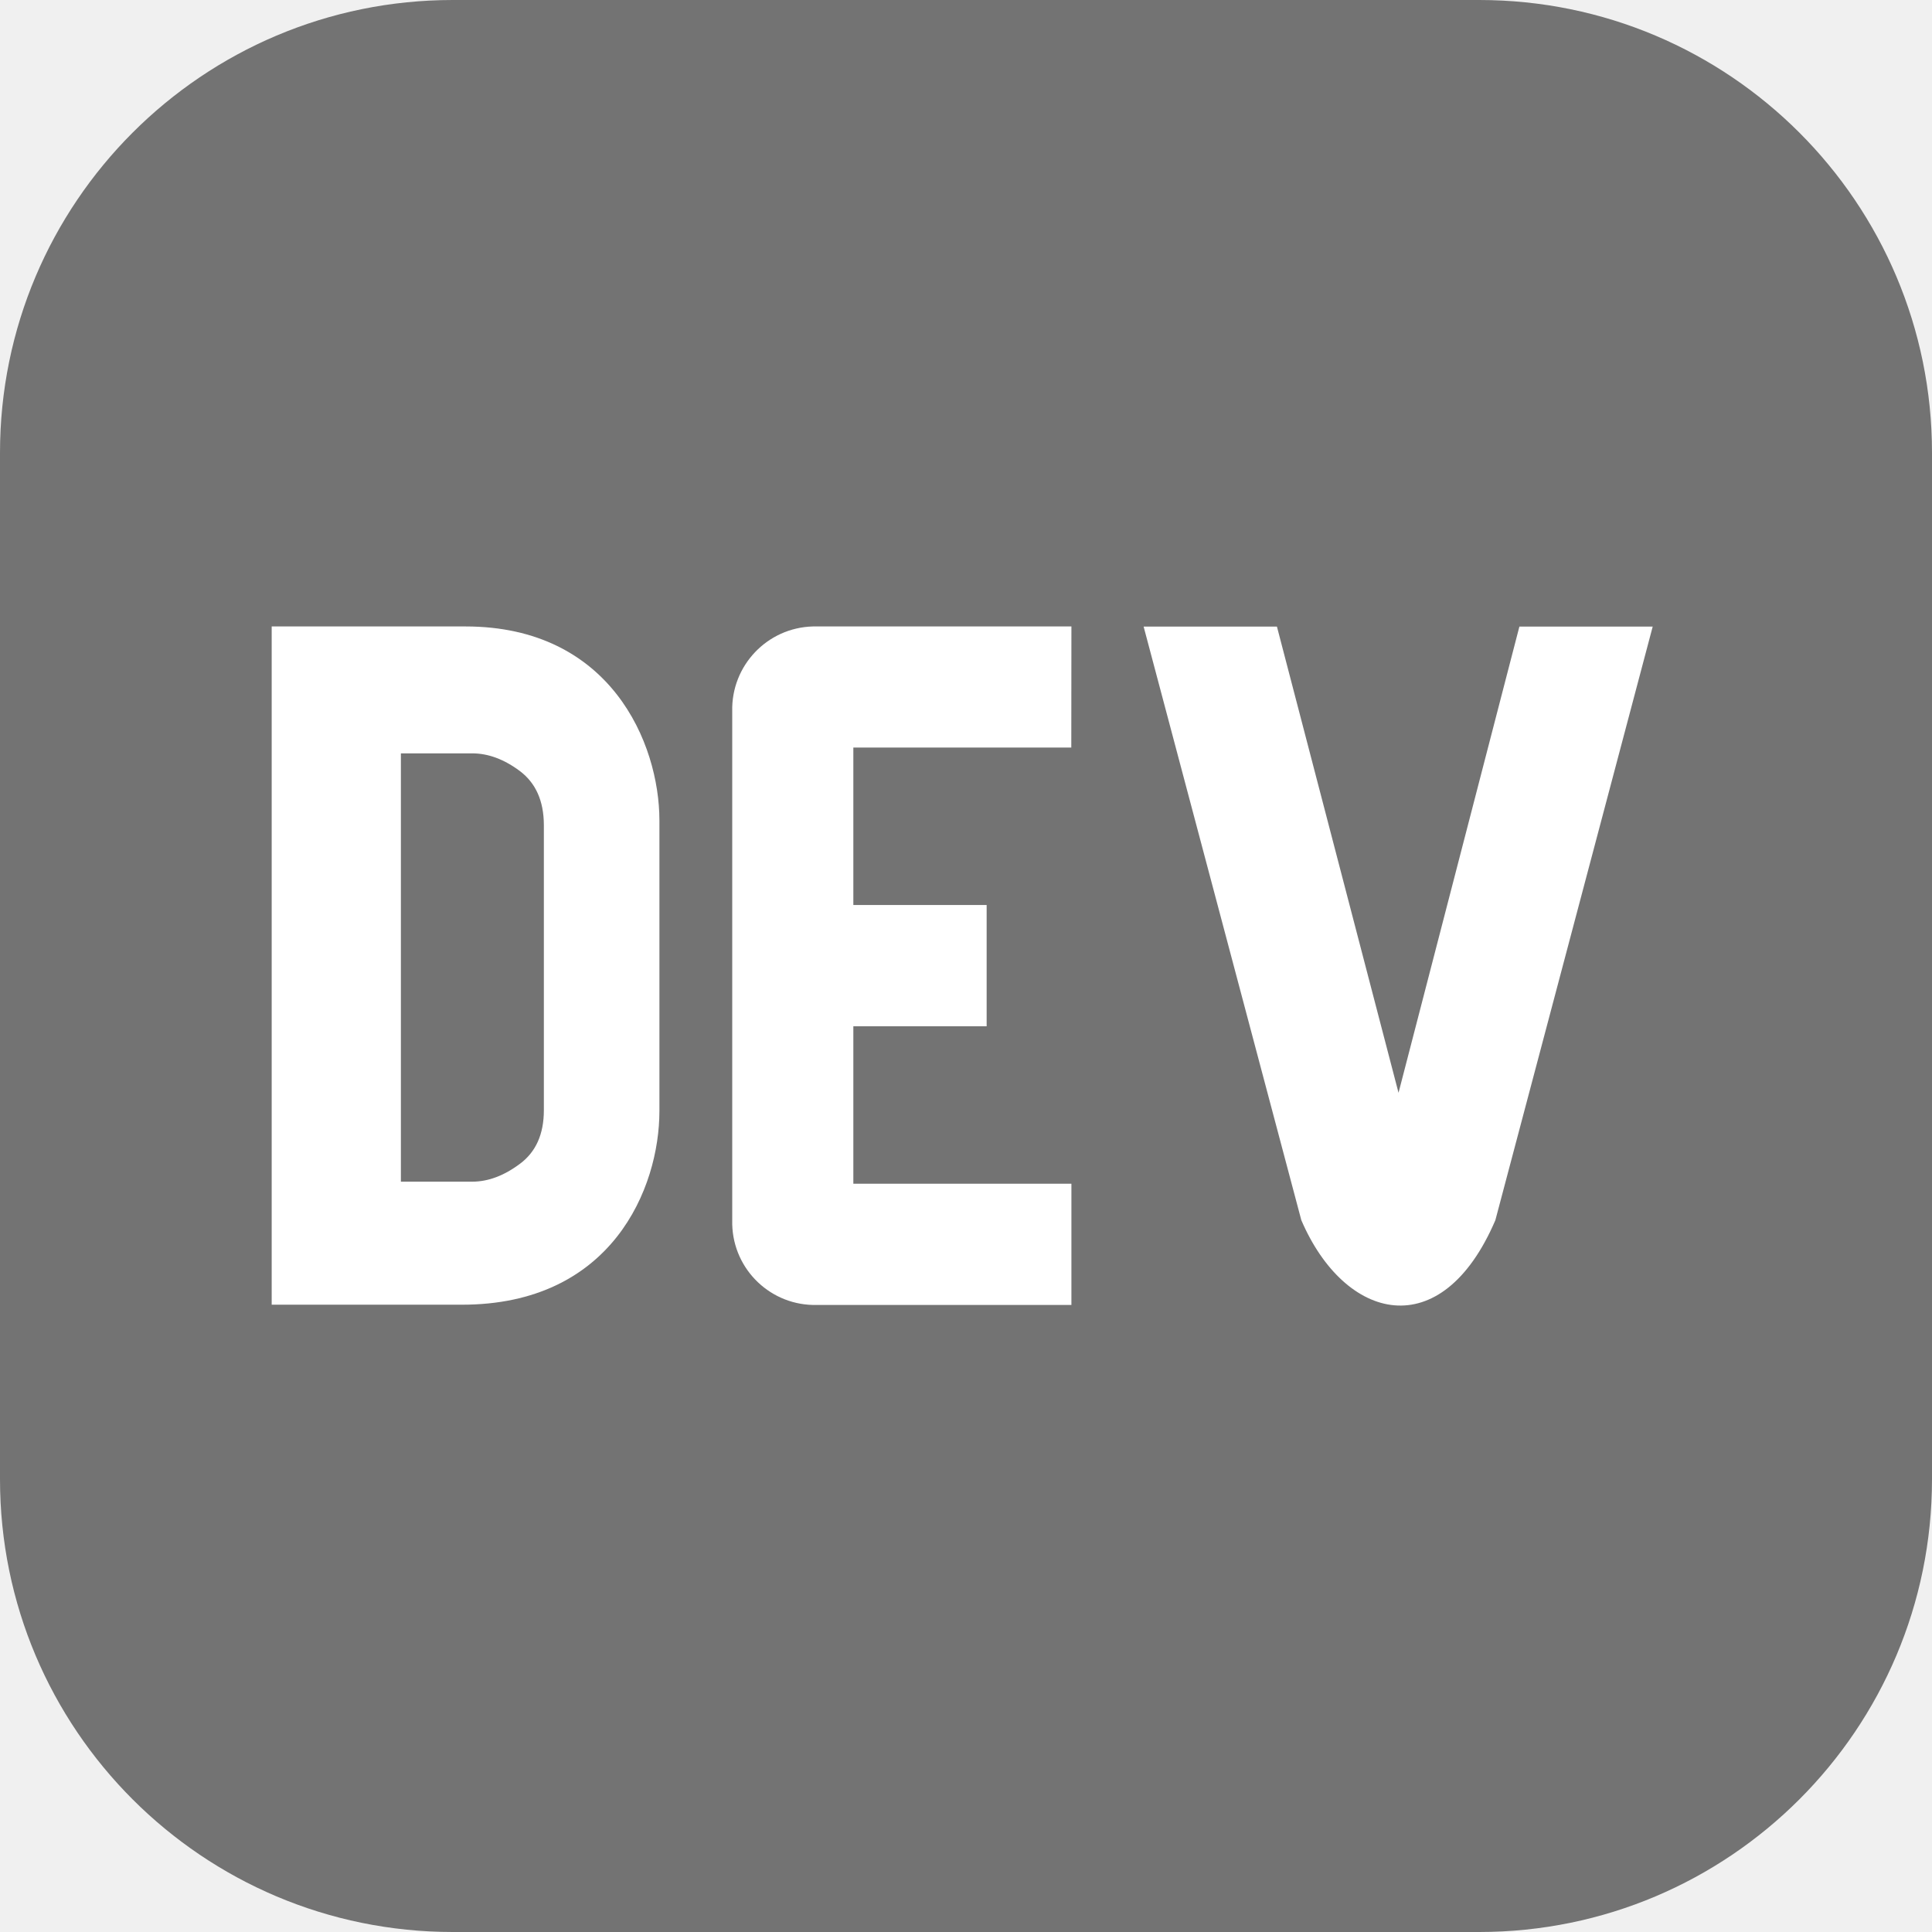
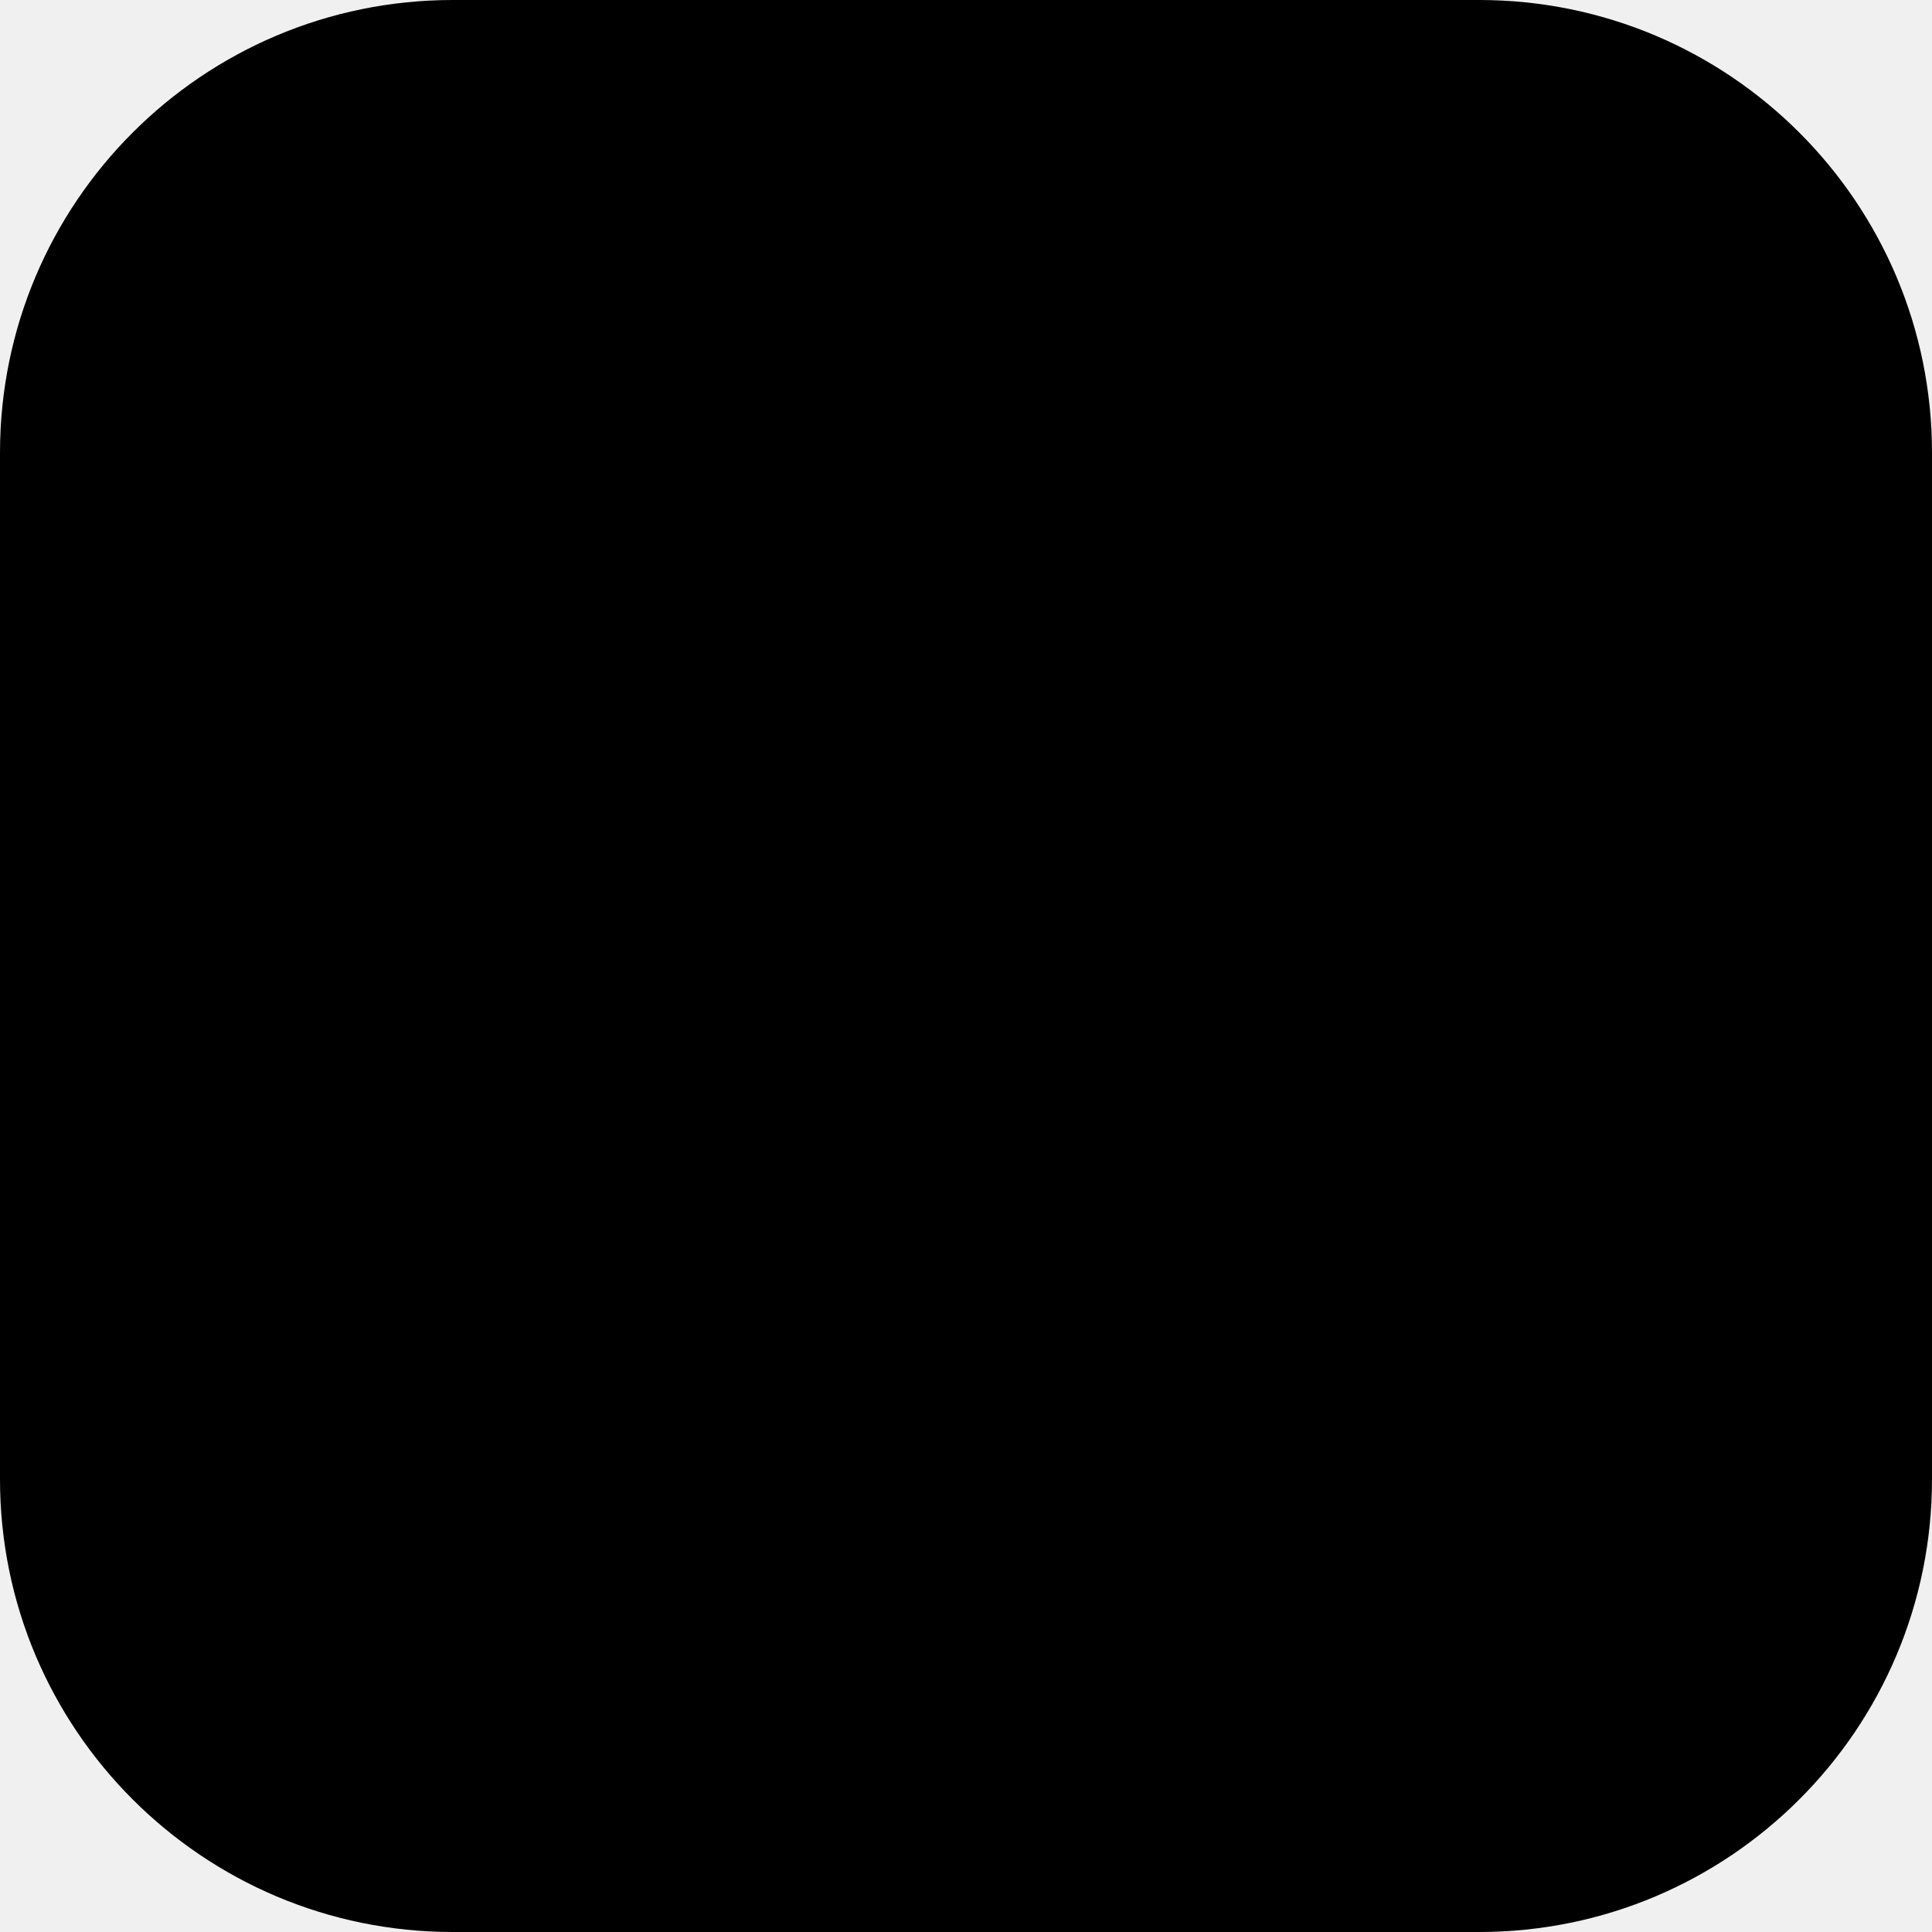
<svg xmlns="http://www.w3.org/2000/svg" width="16" height="16" viewBox="0 0 16 16" fill="none">
  <g id="skill-icons:devto-dark" clip-path="url(#clip0_86_26215)">
    <g id="Group">
-       <path id="Vector" d="M12.25 0H3.75C1.679 0 0 1.679 0 3.75V12.25C0 14.321 1.679 16 3.75 16H12.25C14.321 16 16 14.321 16 12.25V3.75C16 1.679 14.321 0 12.25 0Z" fill="#737373" />
-       <path id="Vector_2" fill-rule="evenodd" clip-rule="evenodd" d="M5.461 9.201C5.461 9.84 5.067 10.807 3.822 10.805H2.25V5.188H3.855C5.056 5.188 5.46 6.154 5.461 6.793L5.461 9.201ZM3.911 6.239C4.043 6.239 4.175 6.288 4.306 6.386C4.437 6.485 4.503 6.633 4.504 6.83V9.195C4.504 9.392 4.438 9.54 4.306 9.638C4.175 9.736 4.043 9.786 3.912 9.786H3.32V6.239H3.911Z" fill="white" />
-       <path id="Vector_3" d="M8.872 6.191H7.067V7.495H8.171V8.499H7.067V9.803H8.873V10.807H6.766C6.388 10.817 6.073 10.518 6.064 10.139V5.891C6.055 5.512 6.354 5.198 6.732 5.188H8.873L8.872 6.191ZM12.384 10.105C11.937 11.149 11.136 10.941 10.777 10.105L9.471 5.189H10.575L11.582 9.05L12.583 5.189H13.687L12.384 10.105Z" fill="white" />
+       <path id="Vector" d="M12.25 0H3.75C1.679 0 0 1.679 0 3.75V12.25C0 14.321 1.679 16 3.75 16H12.25C14.321 16 16 14.321 16 12.25V3.75C16 1.679 14.321 0 12.25 0Z" fill="currentColor" />
+       <path id="Vector_2" fill-rule="evenodd" clip-rule="evenodd" d="M5.461 9.201C5.461 9.84 5.067 10.807 3.822 10.805H2.25V5.188H3.855C5.056 5.188 5.46 6.154 5.461 6.793L5.461 9.201ZM3.911 6.239C4.043 6.239 4.175 6.288 4.306 6.386C4.437 6.485 4.503 6.633 4.504 6.83V9.195C4.504 9.392 4.438 9.54 4.306 9.638C4.175 9.736 4.043 9.786 3.912 9.786H3.32V6.239H3.911Z" fill="black" />
+       <path id="Vector_3" d="M8.872 6.191H7.067V7.495H8.171V8.499H7.067V9.803H8.873V10.807H6.766C6.388 10.817 6.073 10.518 6.064 10.139V5.891C6.055 5.512 6.354 5.198 6.732 5.188H8.873L8.872 6.191ZM12.384 10.105C11.937 11.149 11.136 10.941 10.777 10.105L9.471 5.189H10.575L11.582 9.05L12.583 5.189H13.687L12.384 10.105Z" fill="black" />
    </g>
  </g>
  <defs>
    <clipPath id="clip0_86_26215">
-       <rect width="16" height="16" fill="white" />
+       <rect width="16" height="16" fill="currentColor" />
    </clipPath>
  </defs>
</svg>
